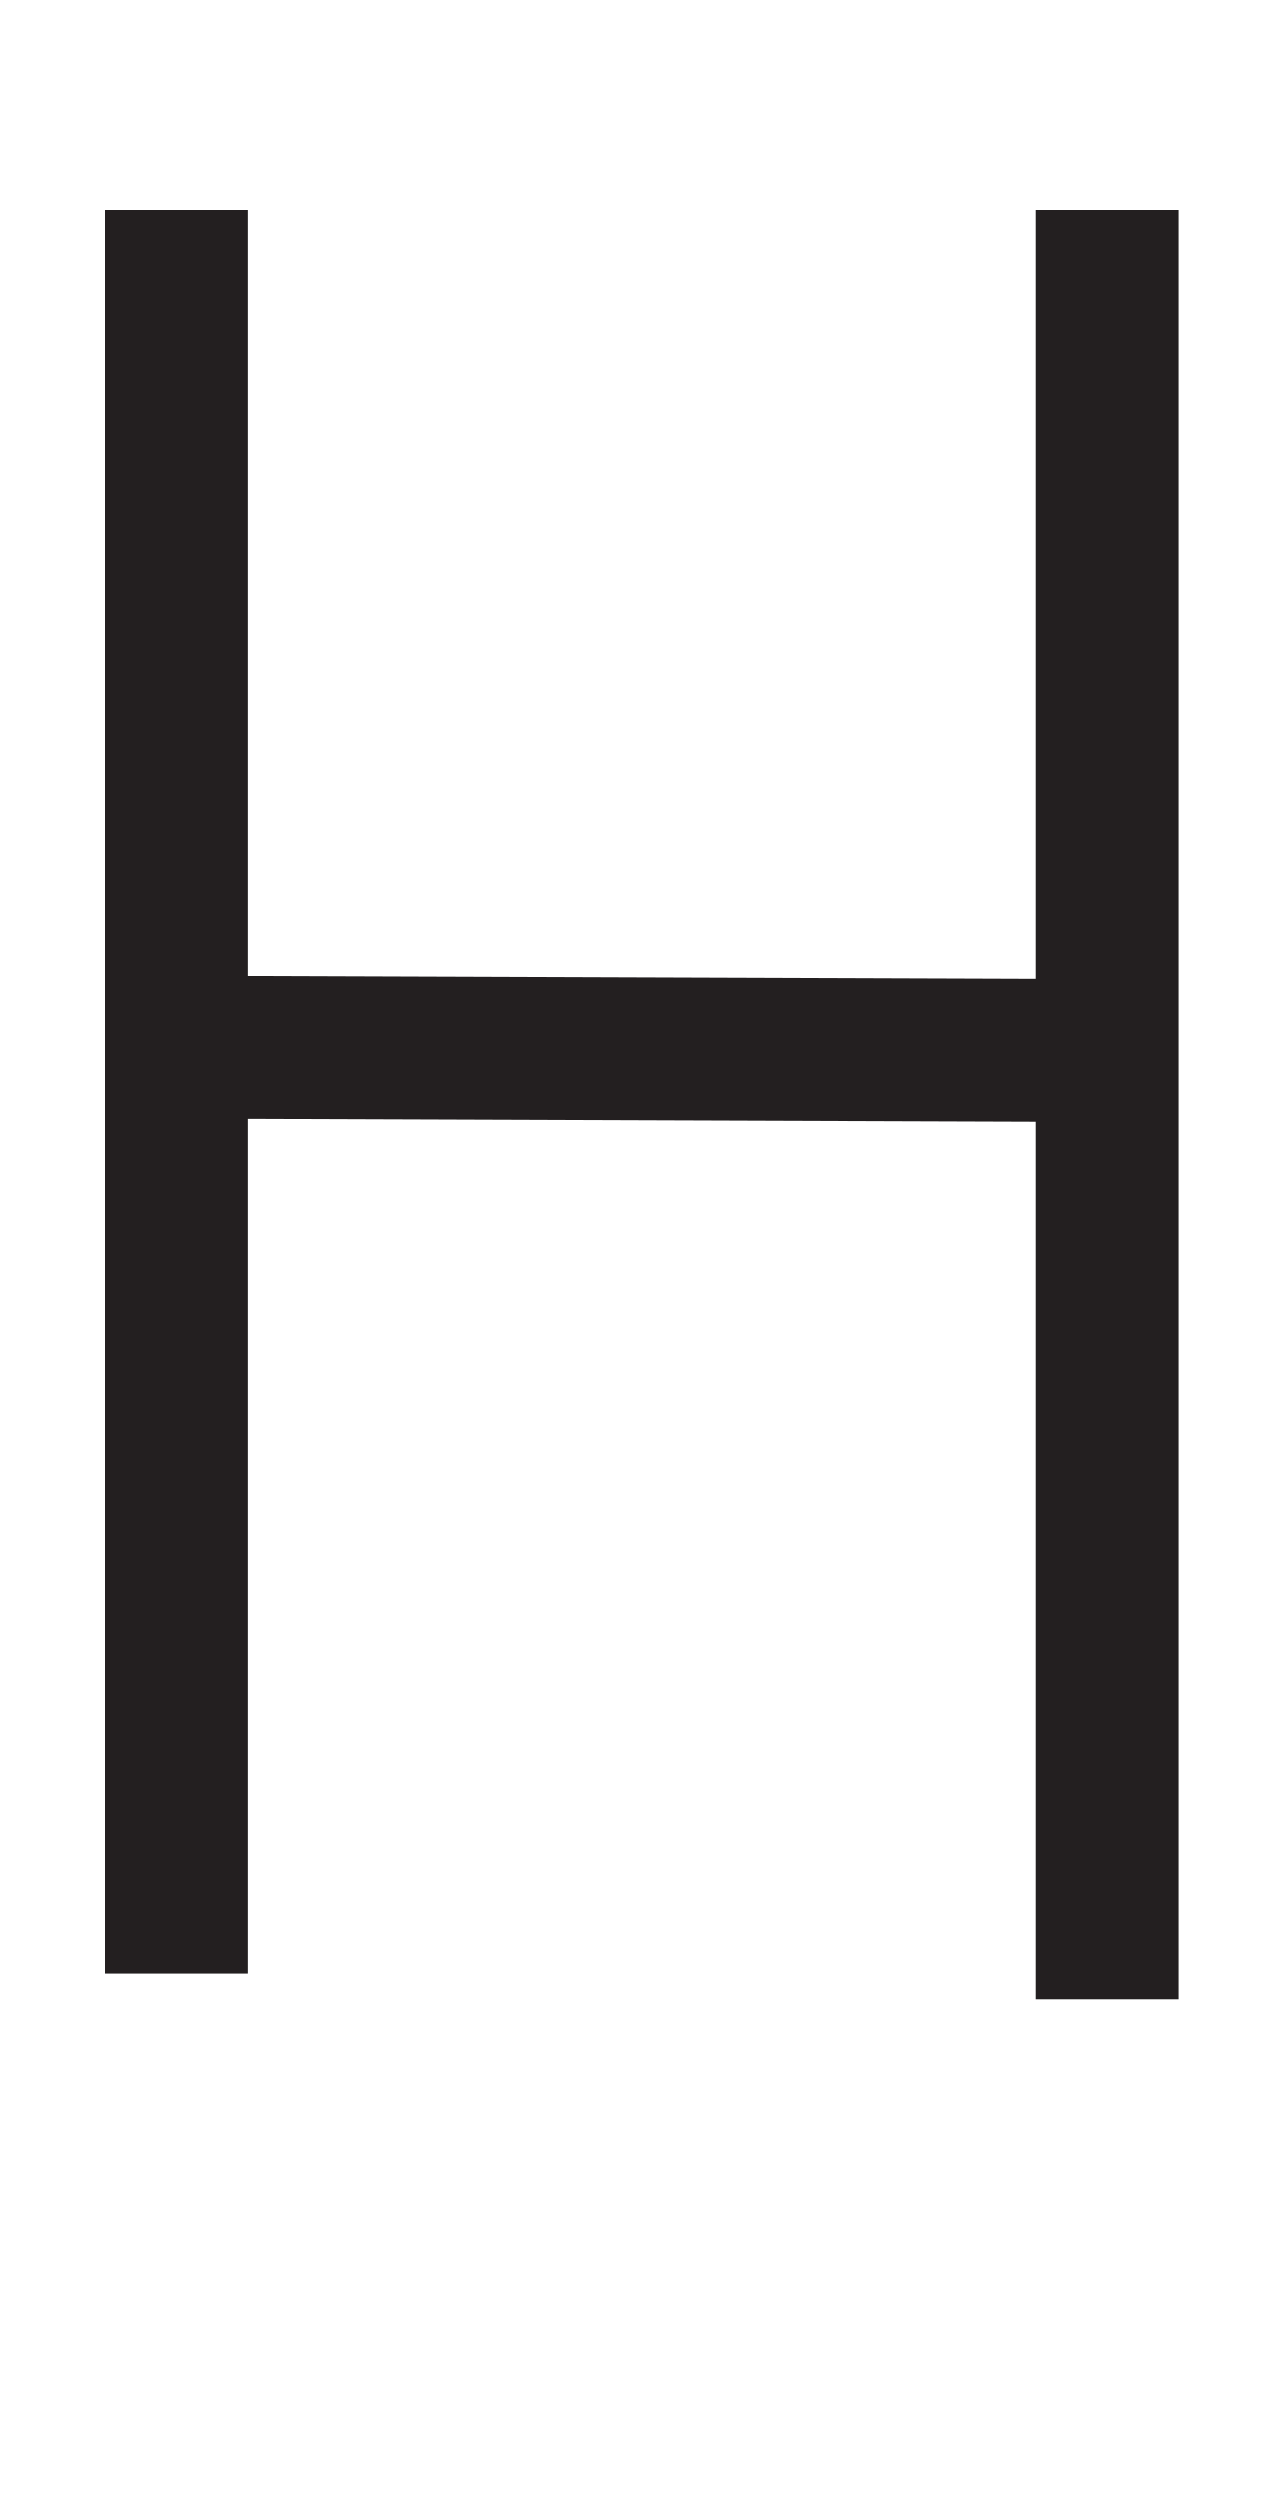
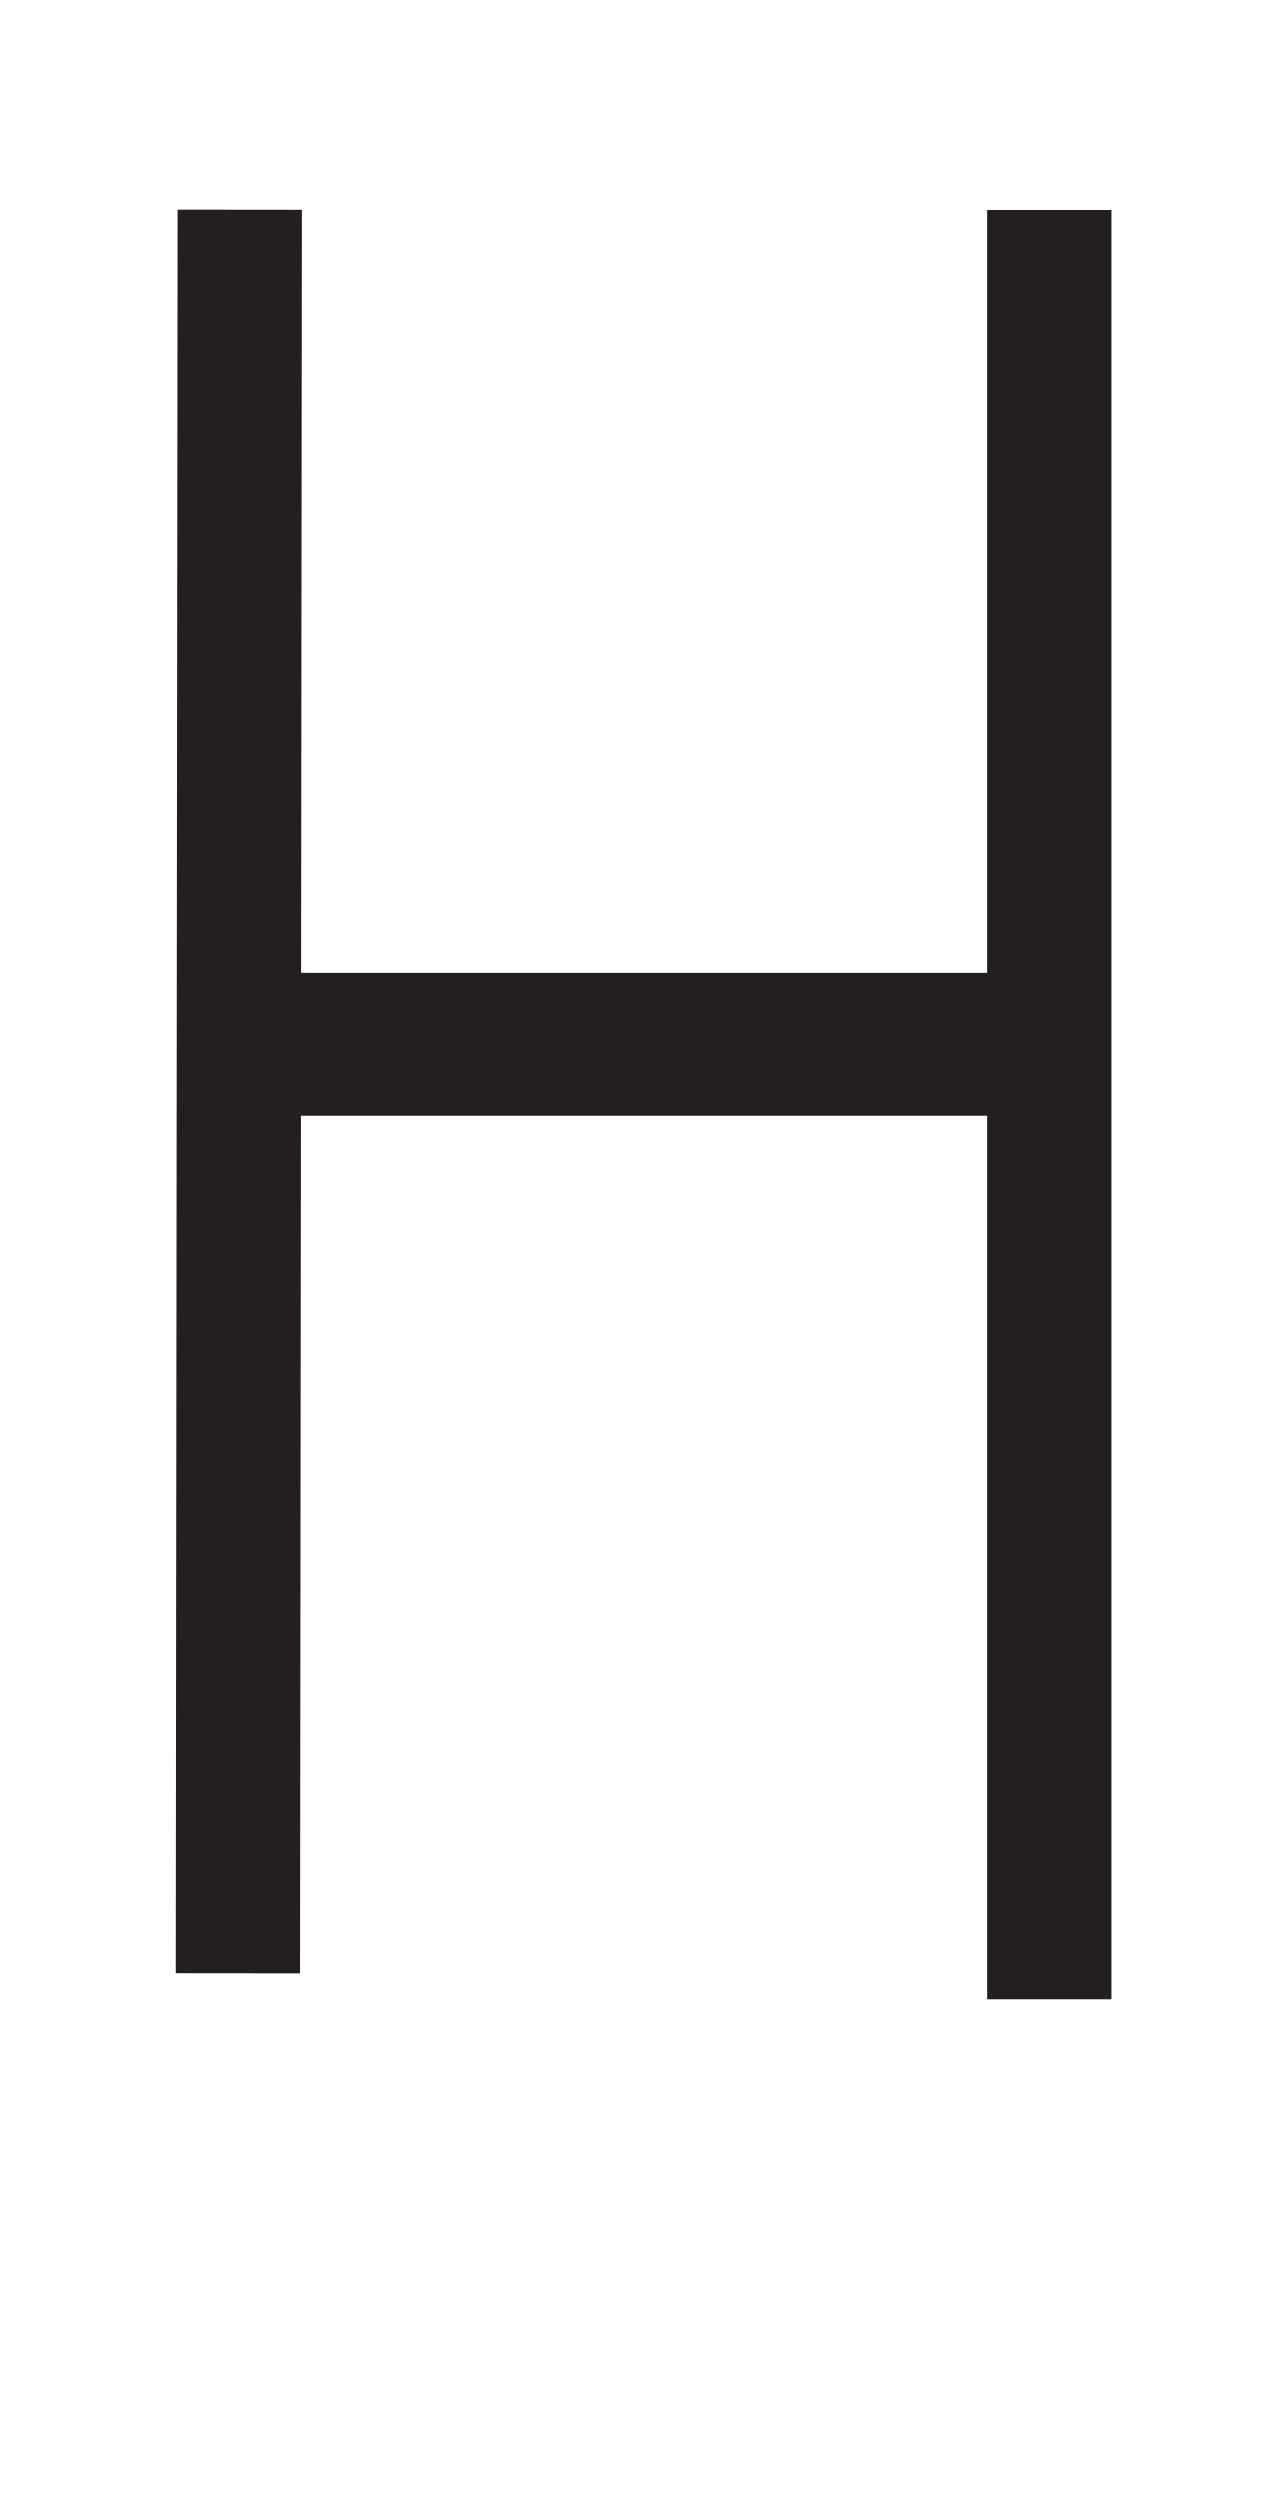
<svg xmlns="http://www.w3.org/2000/svg" viewBox="0 0 18 35">
  <defs>
    <style>.a{fill:#231f20;}</style>
  </defs>
-   <rect class="a" x="1.47" y="2.94" width="2" height="24.69" />
-   <rect class="a" x="14.5" y="2.94" width="2" height="25.05" />
-   <rect class="a" x="7.98" y="8.16" width="2" height="13.04" transform="translate(-5.73 23.61) rotate(-89.79)" />
+   <rect class="a" x="-9" y="14.41" width="24.69" height="1.74" transform="translate(-11.94 18.61) rotate(-89.94)" />
+   <rect class="a" x="13.82" y="2.94" width="1.74" height="25.05" />
+   <rect class="a" x="8.02" y="9" width="2" height="11.35" transform="matrix(0, -1, 1, 0, -5.7, 23.64)" />
</svg>
